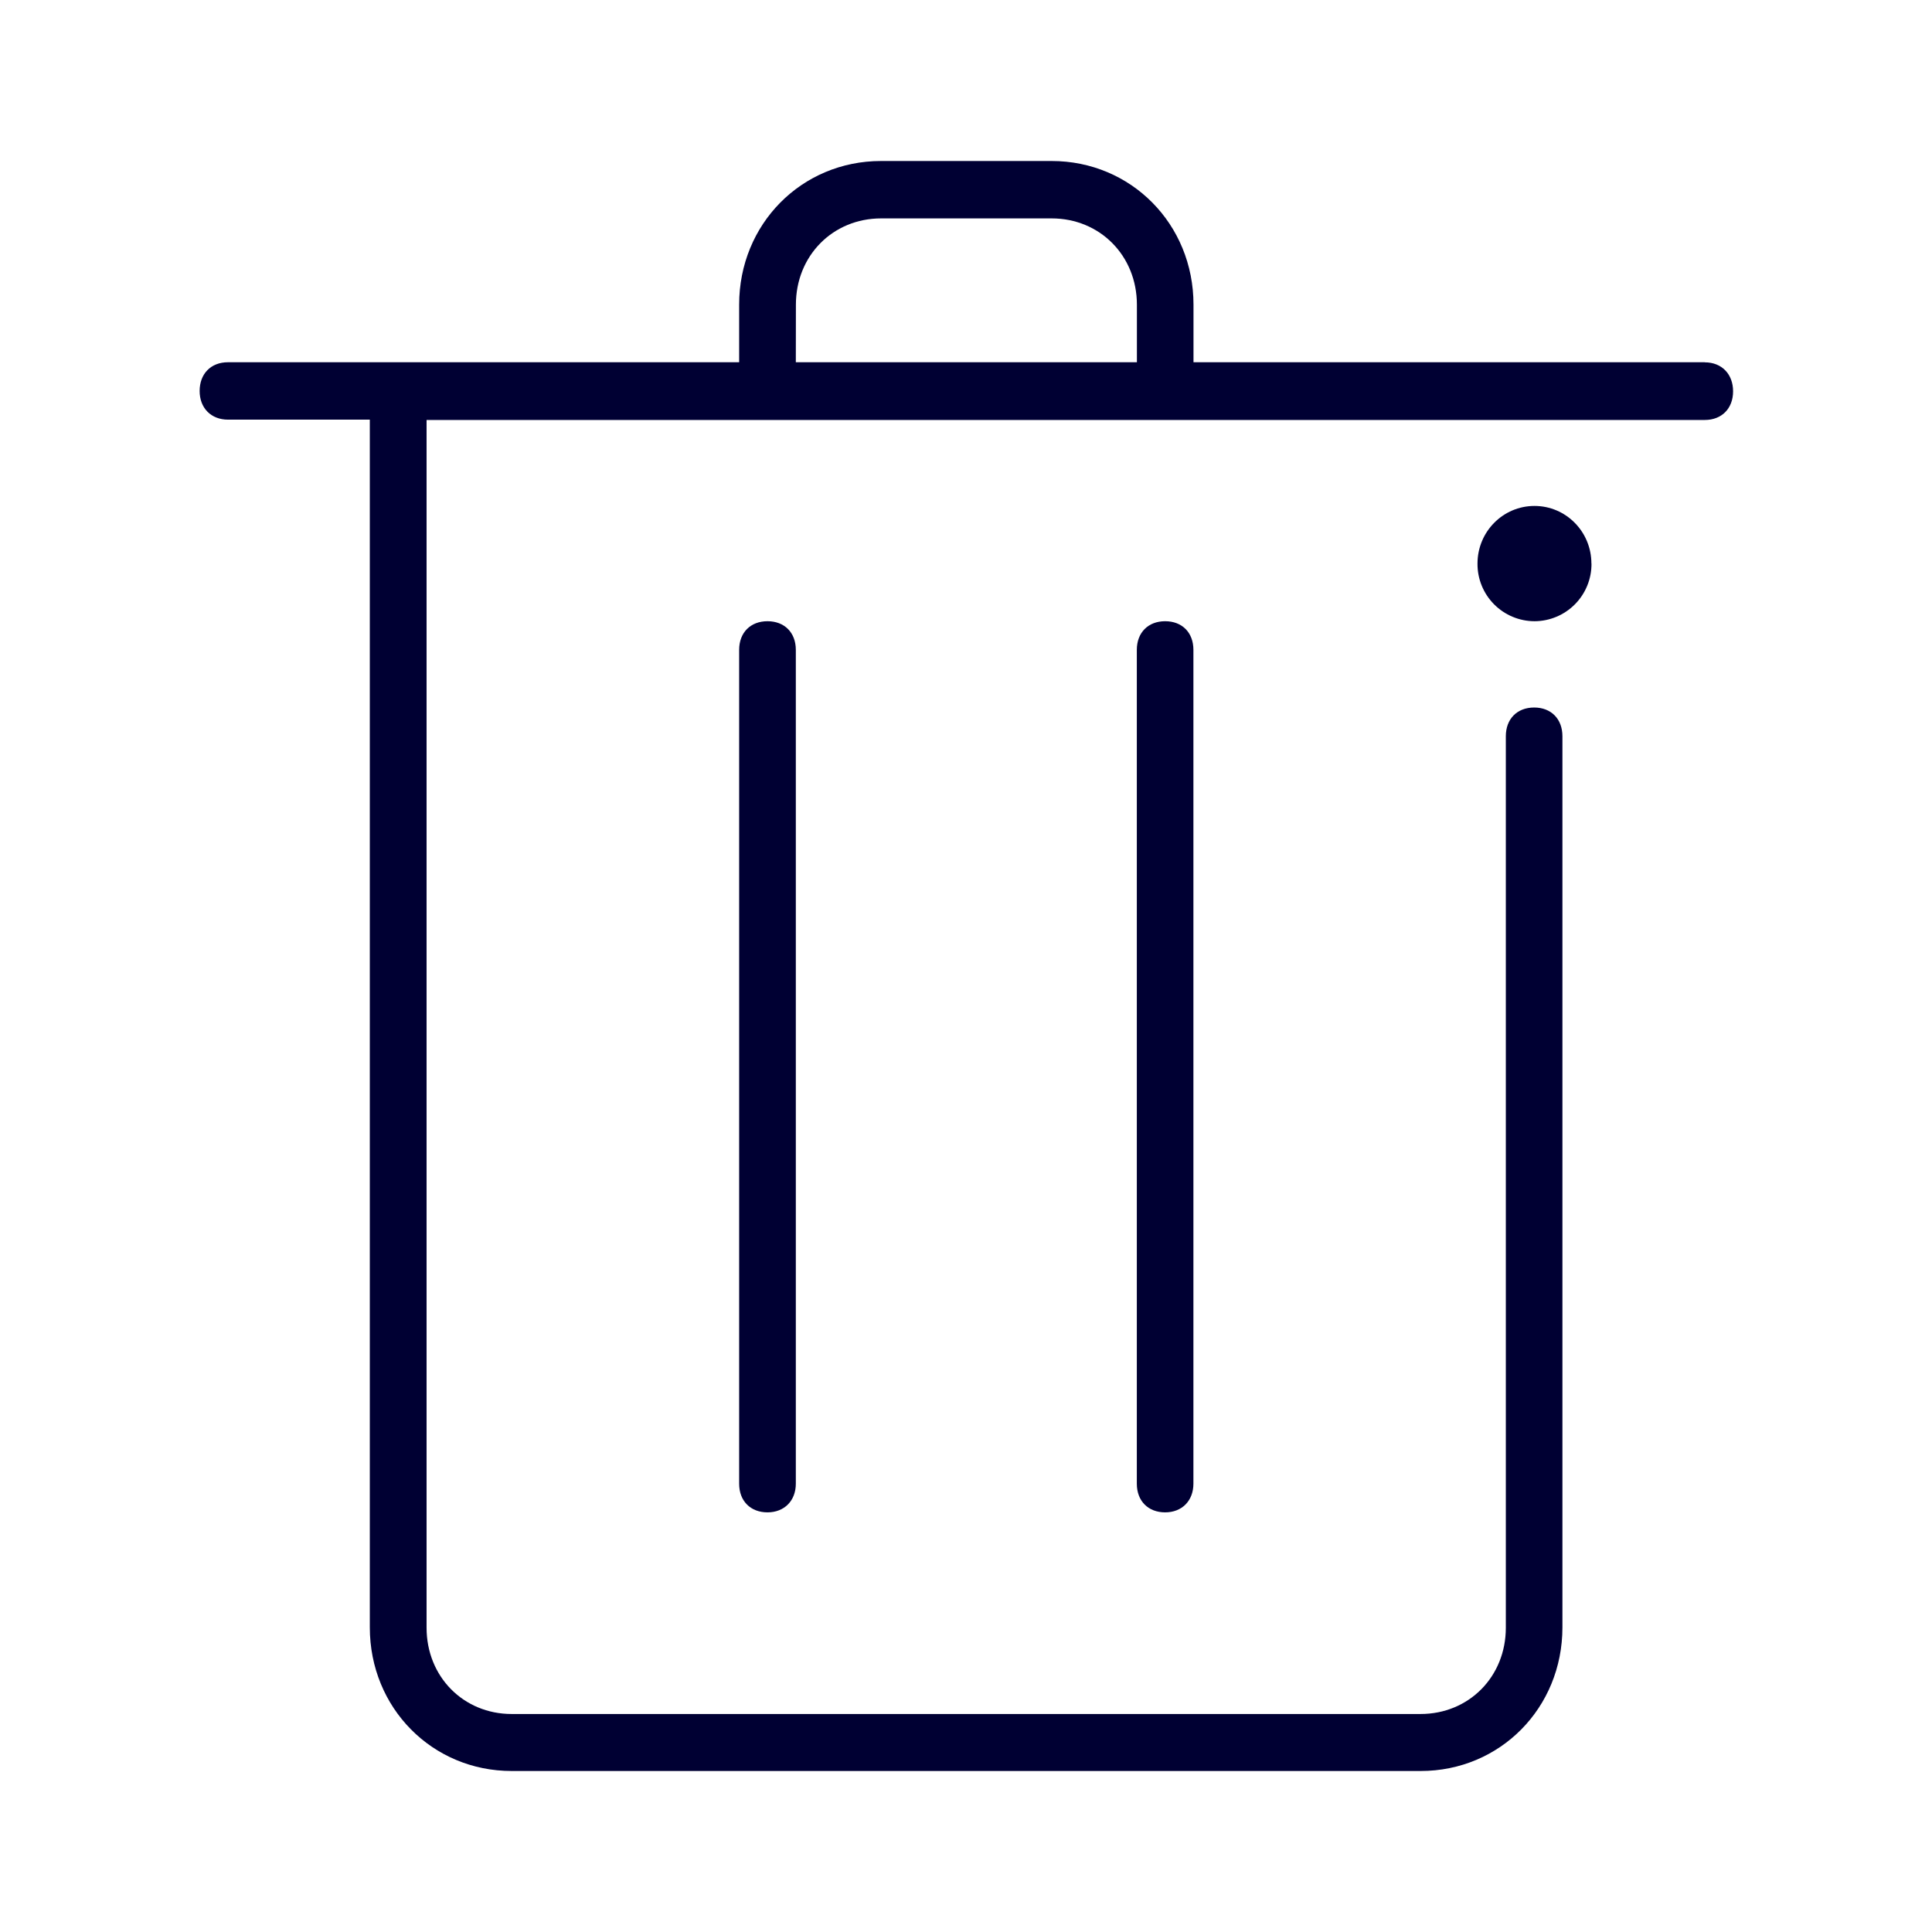
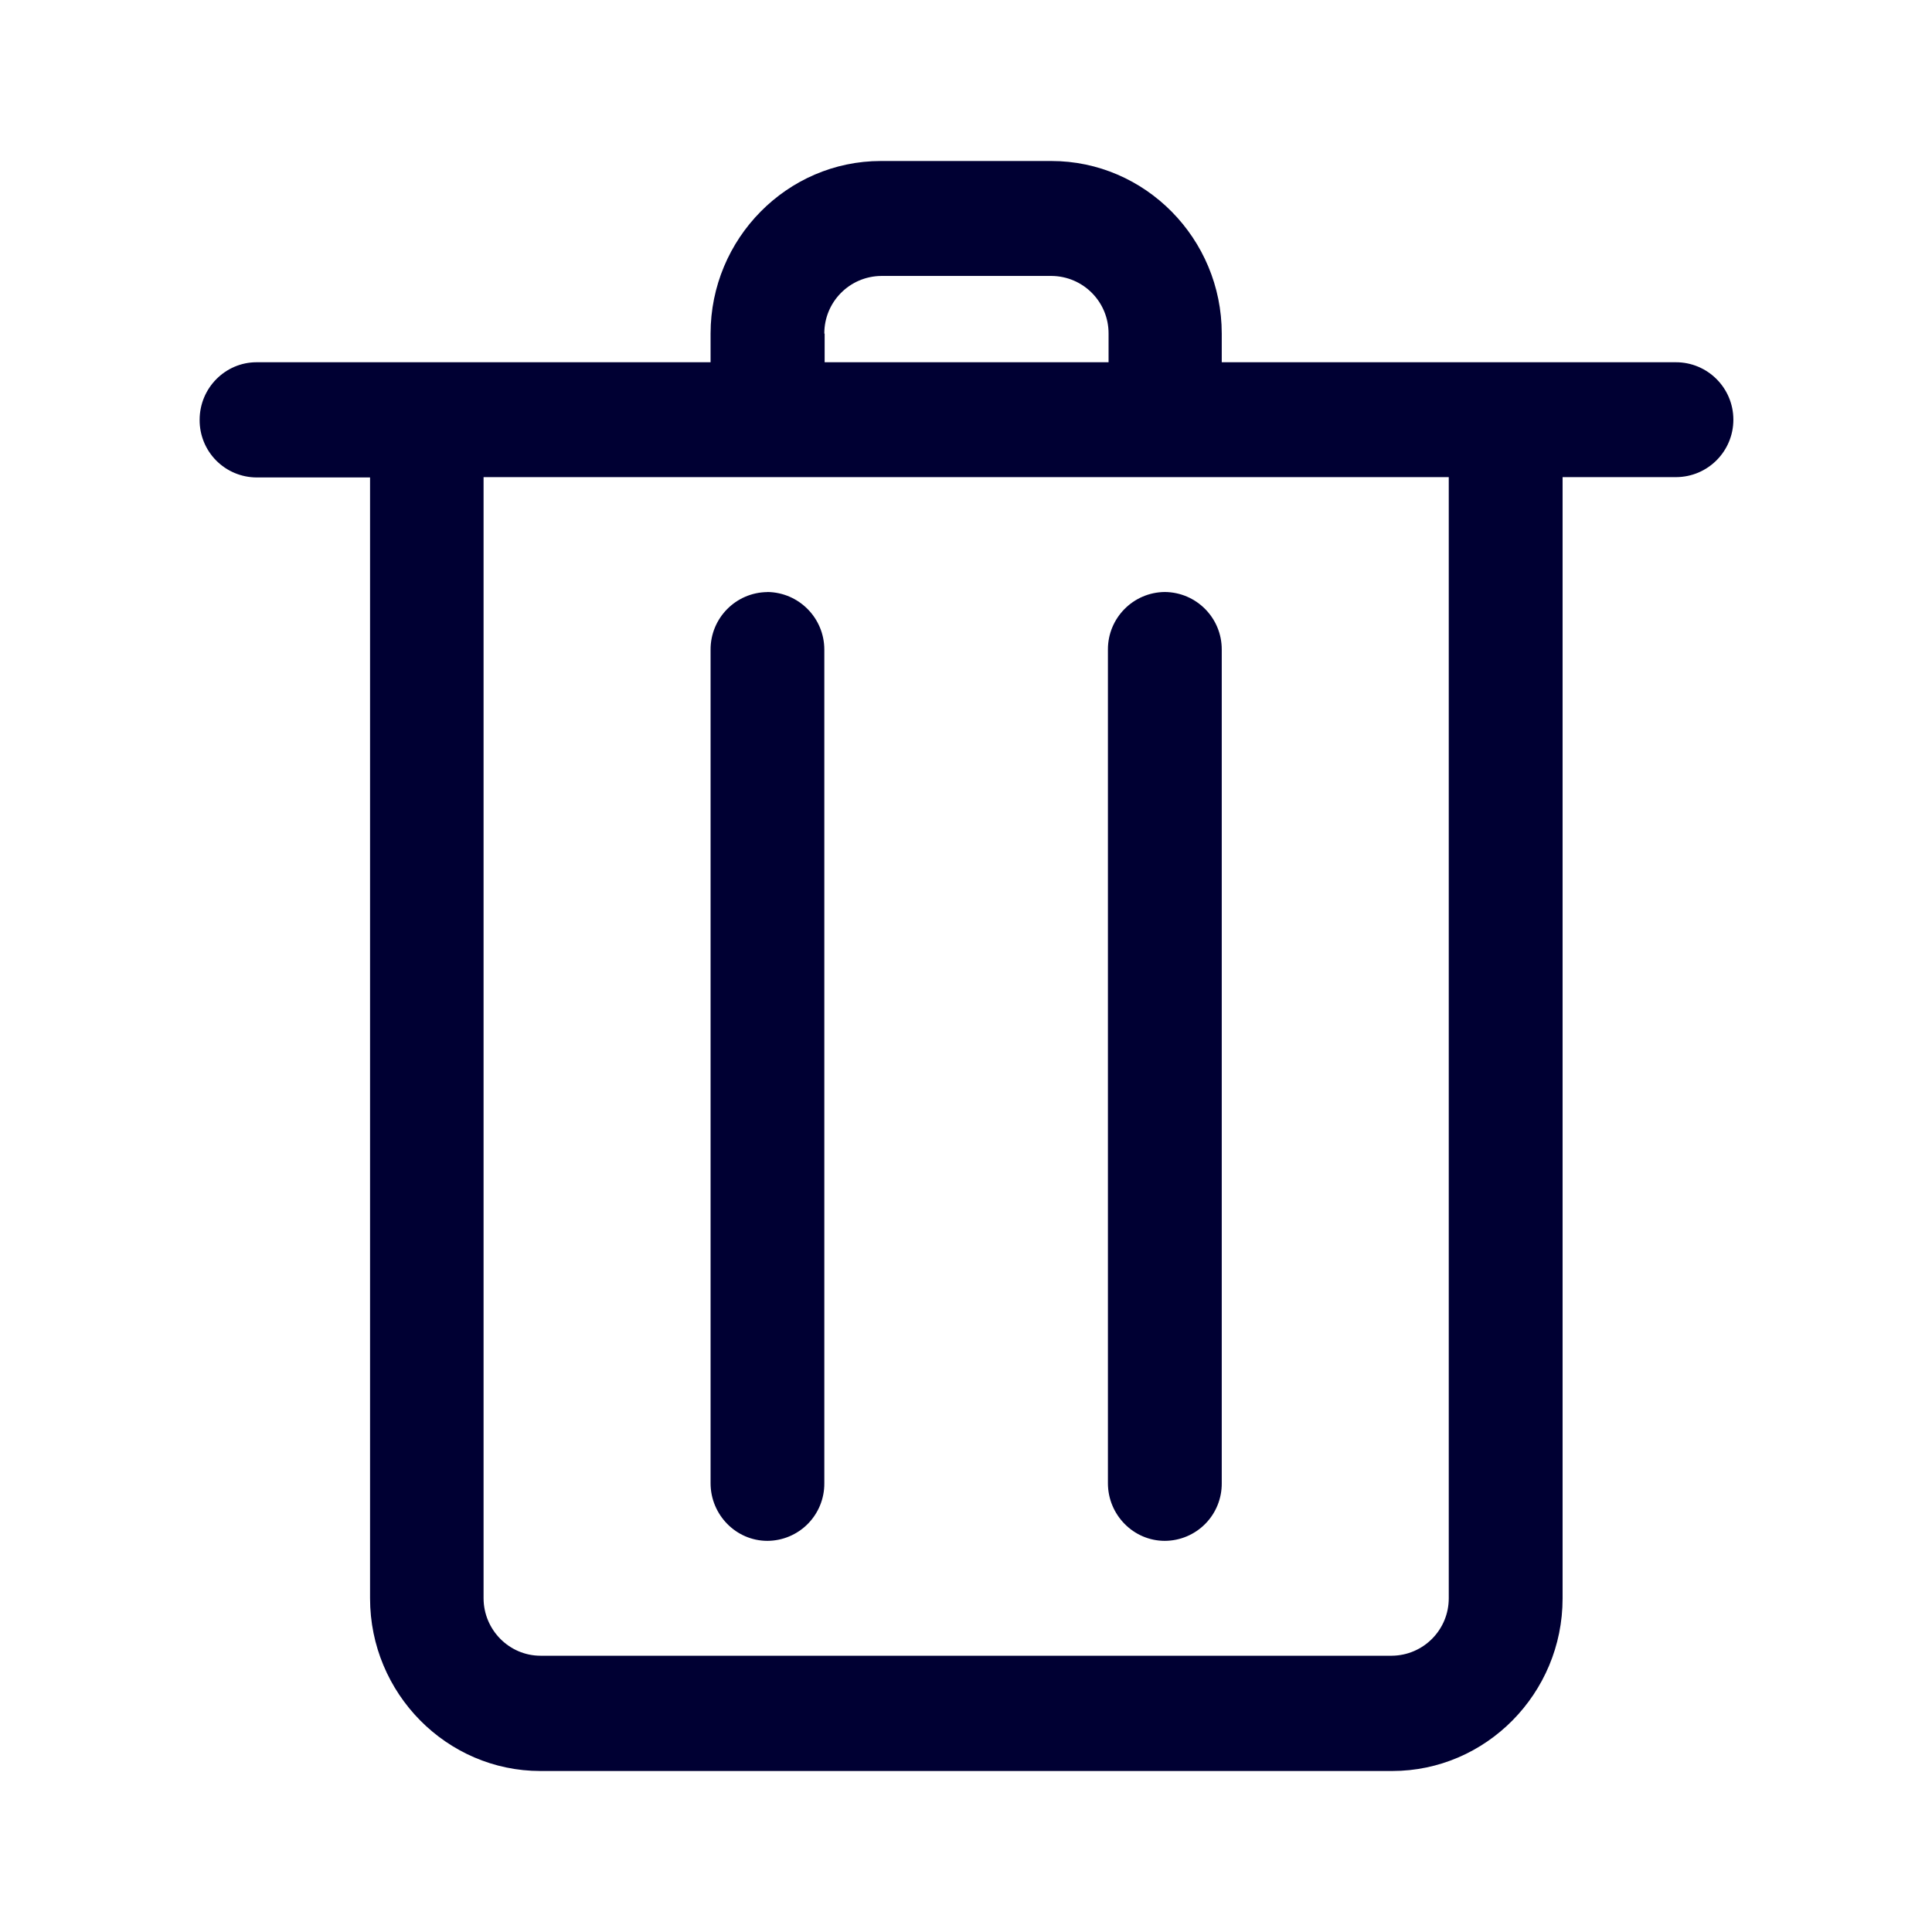
<svg xmlns="http://www.w3.org/2000/svg" width="24" height="24" fill="none">
-   <path fill="#003" d="M21.176 4.5h-6.35v-.716c0-1-.775-1.784-1.763-1.784h-2.118c-.988 0-1.763.784-1.763 1.784V4.5h-6.35c-.214 0-.352.145-.352.357s.142.356.352.356h1.762v15.003c0 1 .775 1.784 1.763 1.784h11.29c.988 0 1.762-.784 1.762-1.784V9.146c0-.217-.142-.357-.351-.357-.214 0-.352.144-.352.356V20.22c0 .608-.458 1.072-1.06 1.072H6.357c-.6 0-1.058-.464-1.058-1.072V5.217h15.878c.213 0 .352-.144.352-.356s-.139-.36-.352-.36m-11.29-.716c0-.608.458-1.072 1.059-1.072h2.118c.6 0 1.059.464 1.059 1.072V4.5H9.886z" />
-   <path fill="#003" d="M19.77 7.001a.71.71 0 0 1-.708.716.71.71 0 0 1-.708-.716c0-.396.317-.716.708-.716s.707.32.707.716M9.182 18.431V8.073c0-.216.142-.356.352-.356s.352.14.352.356v10.358c0 .212-.143.356-.352.356-.21 0-.352-.14-.352-.356M14.122 18.431V8.073c0-.216.142-.356.352-.356s.351.14.351.356v10.358c0 .212-.142.356-.351.356-.21 0-.352-.14-.352-.356" />
+   <path fill="#003" d="M9.533 7.355a.713.713 0 0 0-.706.716v10.354c0 .392.316.716.706.716a.71.71 0 0 0 .707-.716V8.07a.716.716 0 0 0-.707-.716M13.763 8.07v10.355c0 .392.316.716.707.716a.71.71 0 0 0 .707-.716V8.07a.713.713 0 0 0-.707-.716.713.713 0 0 0-.707.716" />
+   <path fill="#003" d="M15.177 4.5h5.64a.713.713 0 0 1 .004 1.427h-1.41v13.93c0 1.18-.952 2.143-2.117 2.143H6.714c-1.165 0-2.117-.964-2.117-2.144V5.931h-1.41a.71.71 0 0 1-.707-.716c0-.396.32-.715.707-.715h5.64v-.356c0-1.18.951-2.144 2.116-2.144h2.117c1.165 0 2.117.964 2.117 2.144zm-4.23-1.072a.713.713 0 0 0-.707.716h.004V4.5h3.527v-.356a.713.713 0 0 0-.707-.716zm7.05 16.424V5.927H6.007v13.925c0 .396.32.716.707.716H17.29a.713.713 0 0 0 .707-.716" />
</svg>
